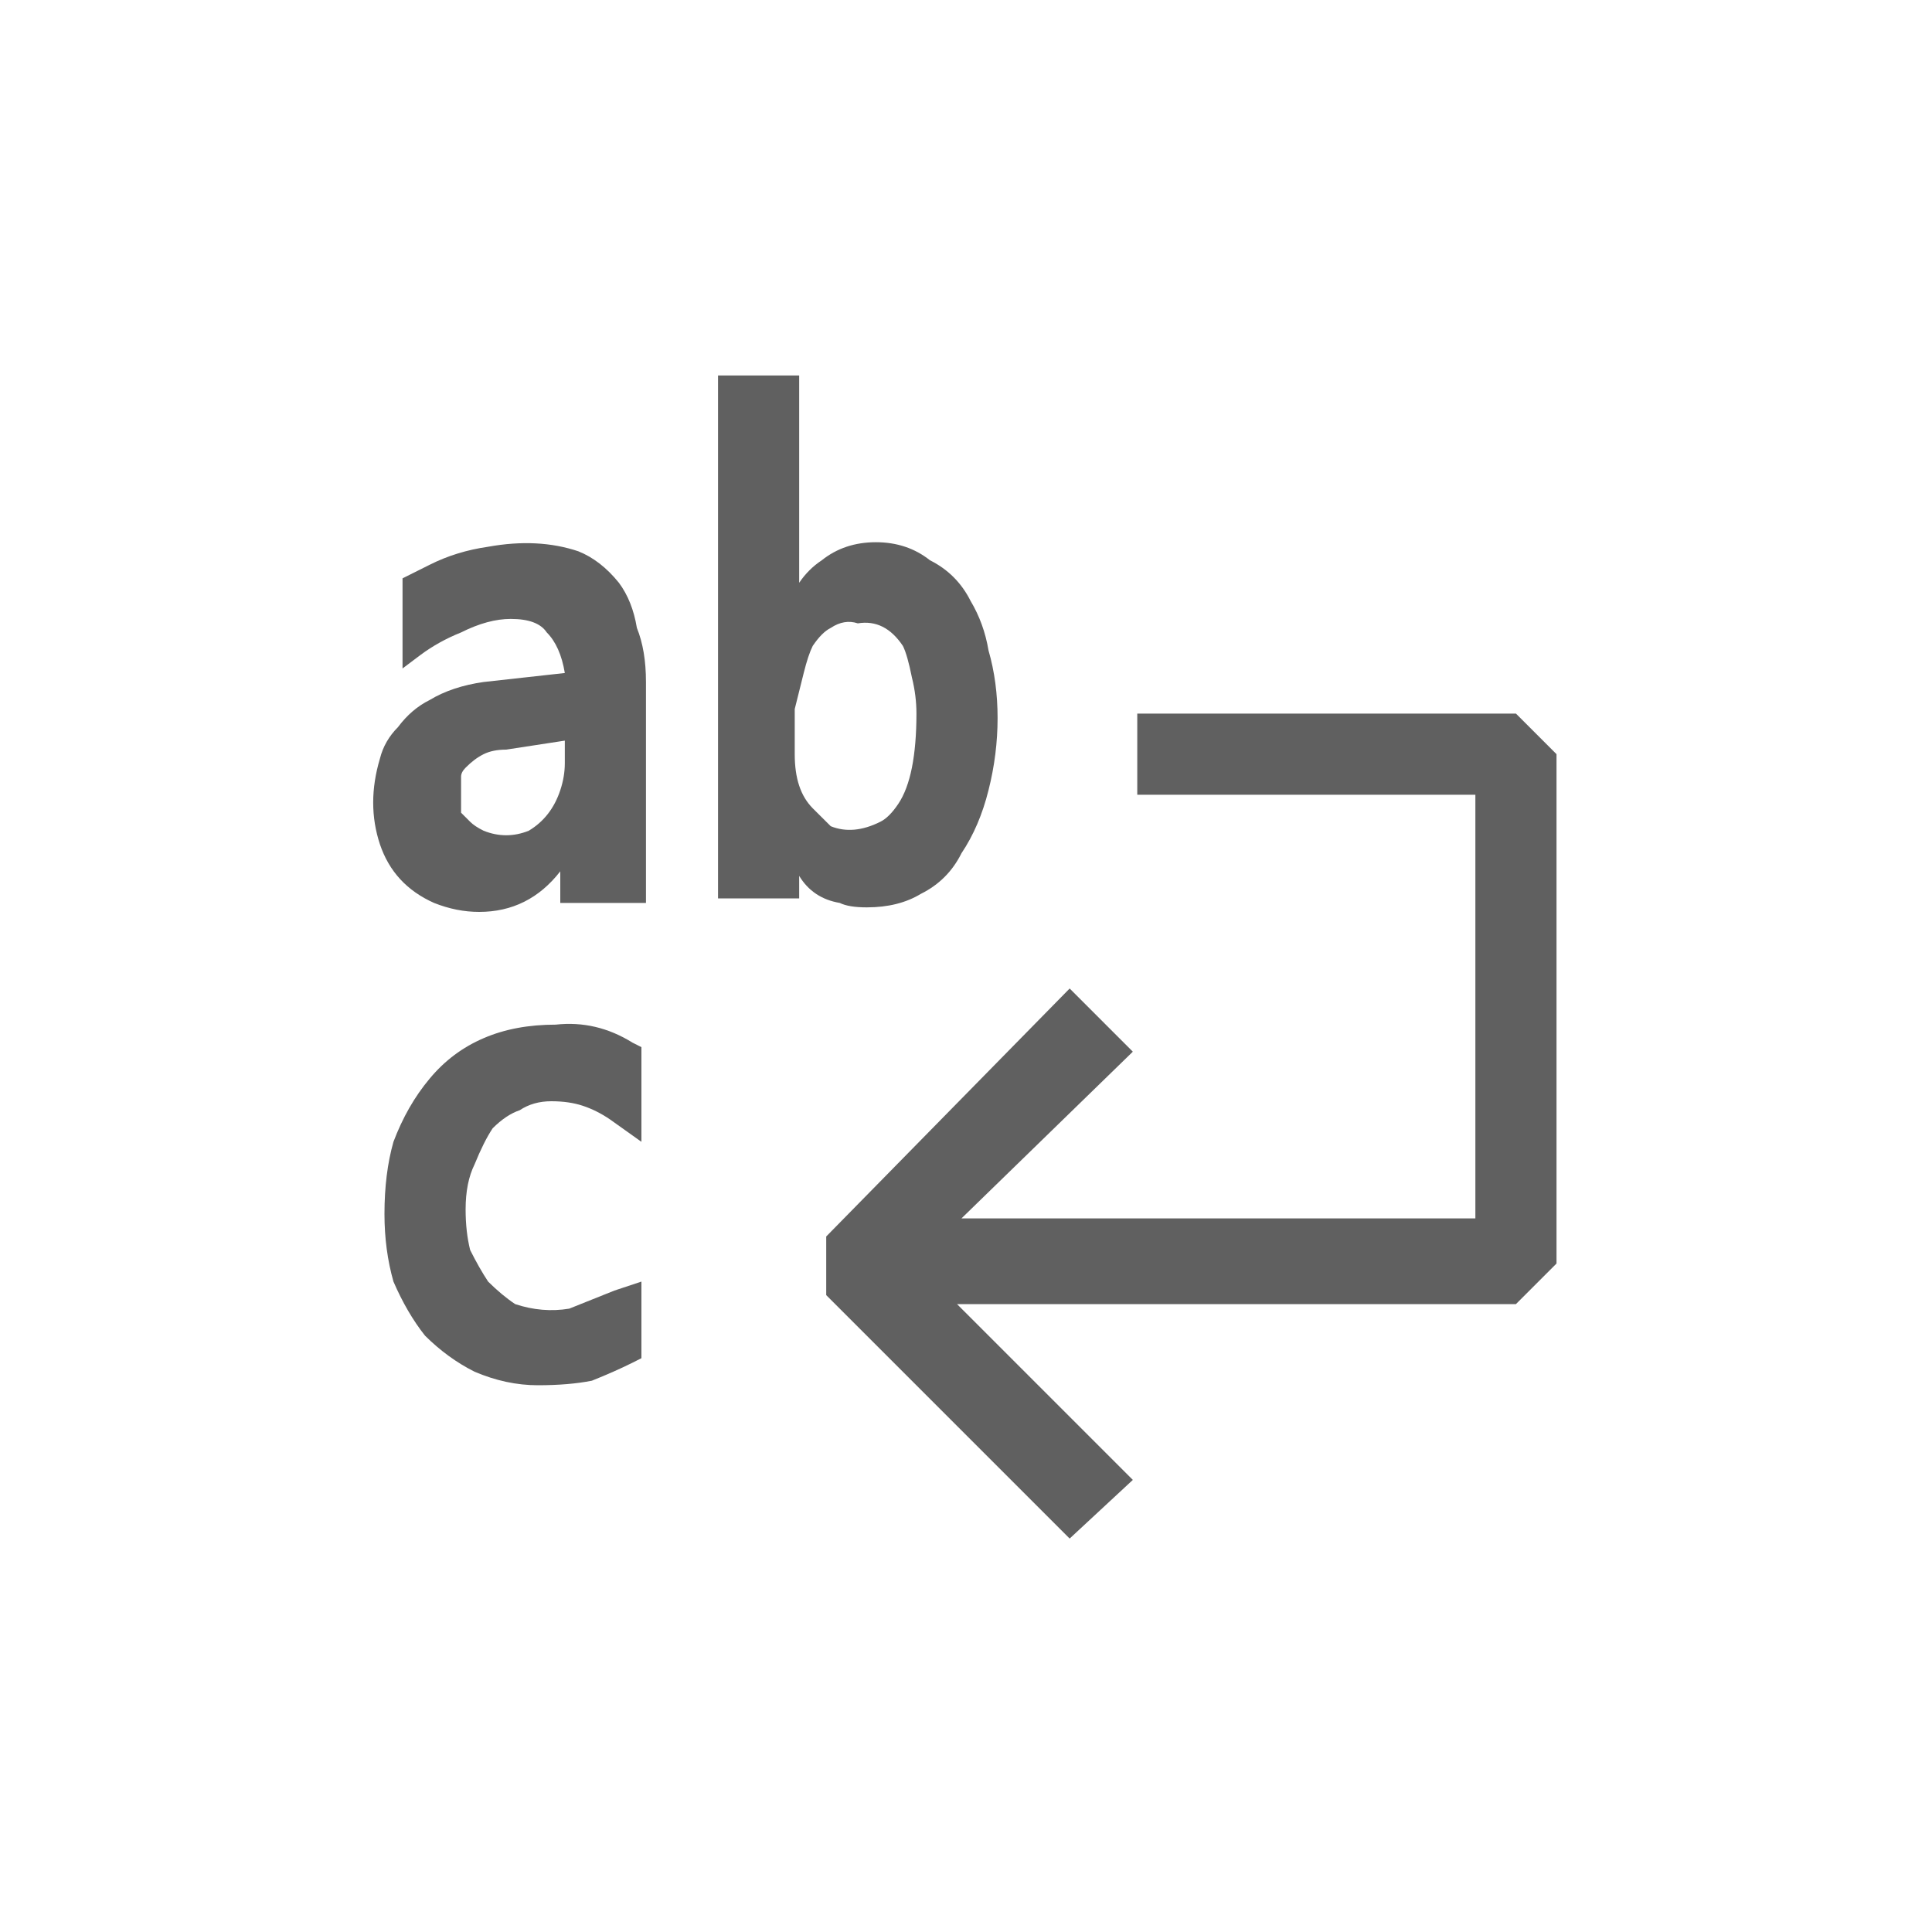
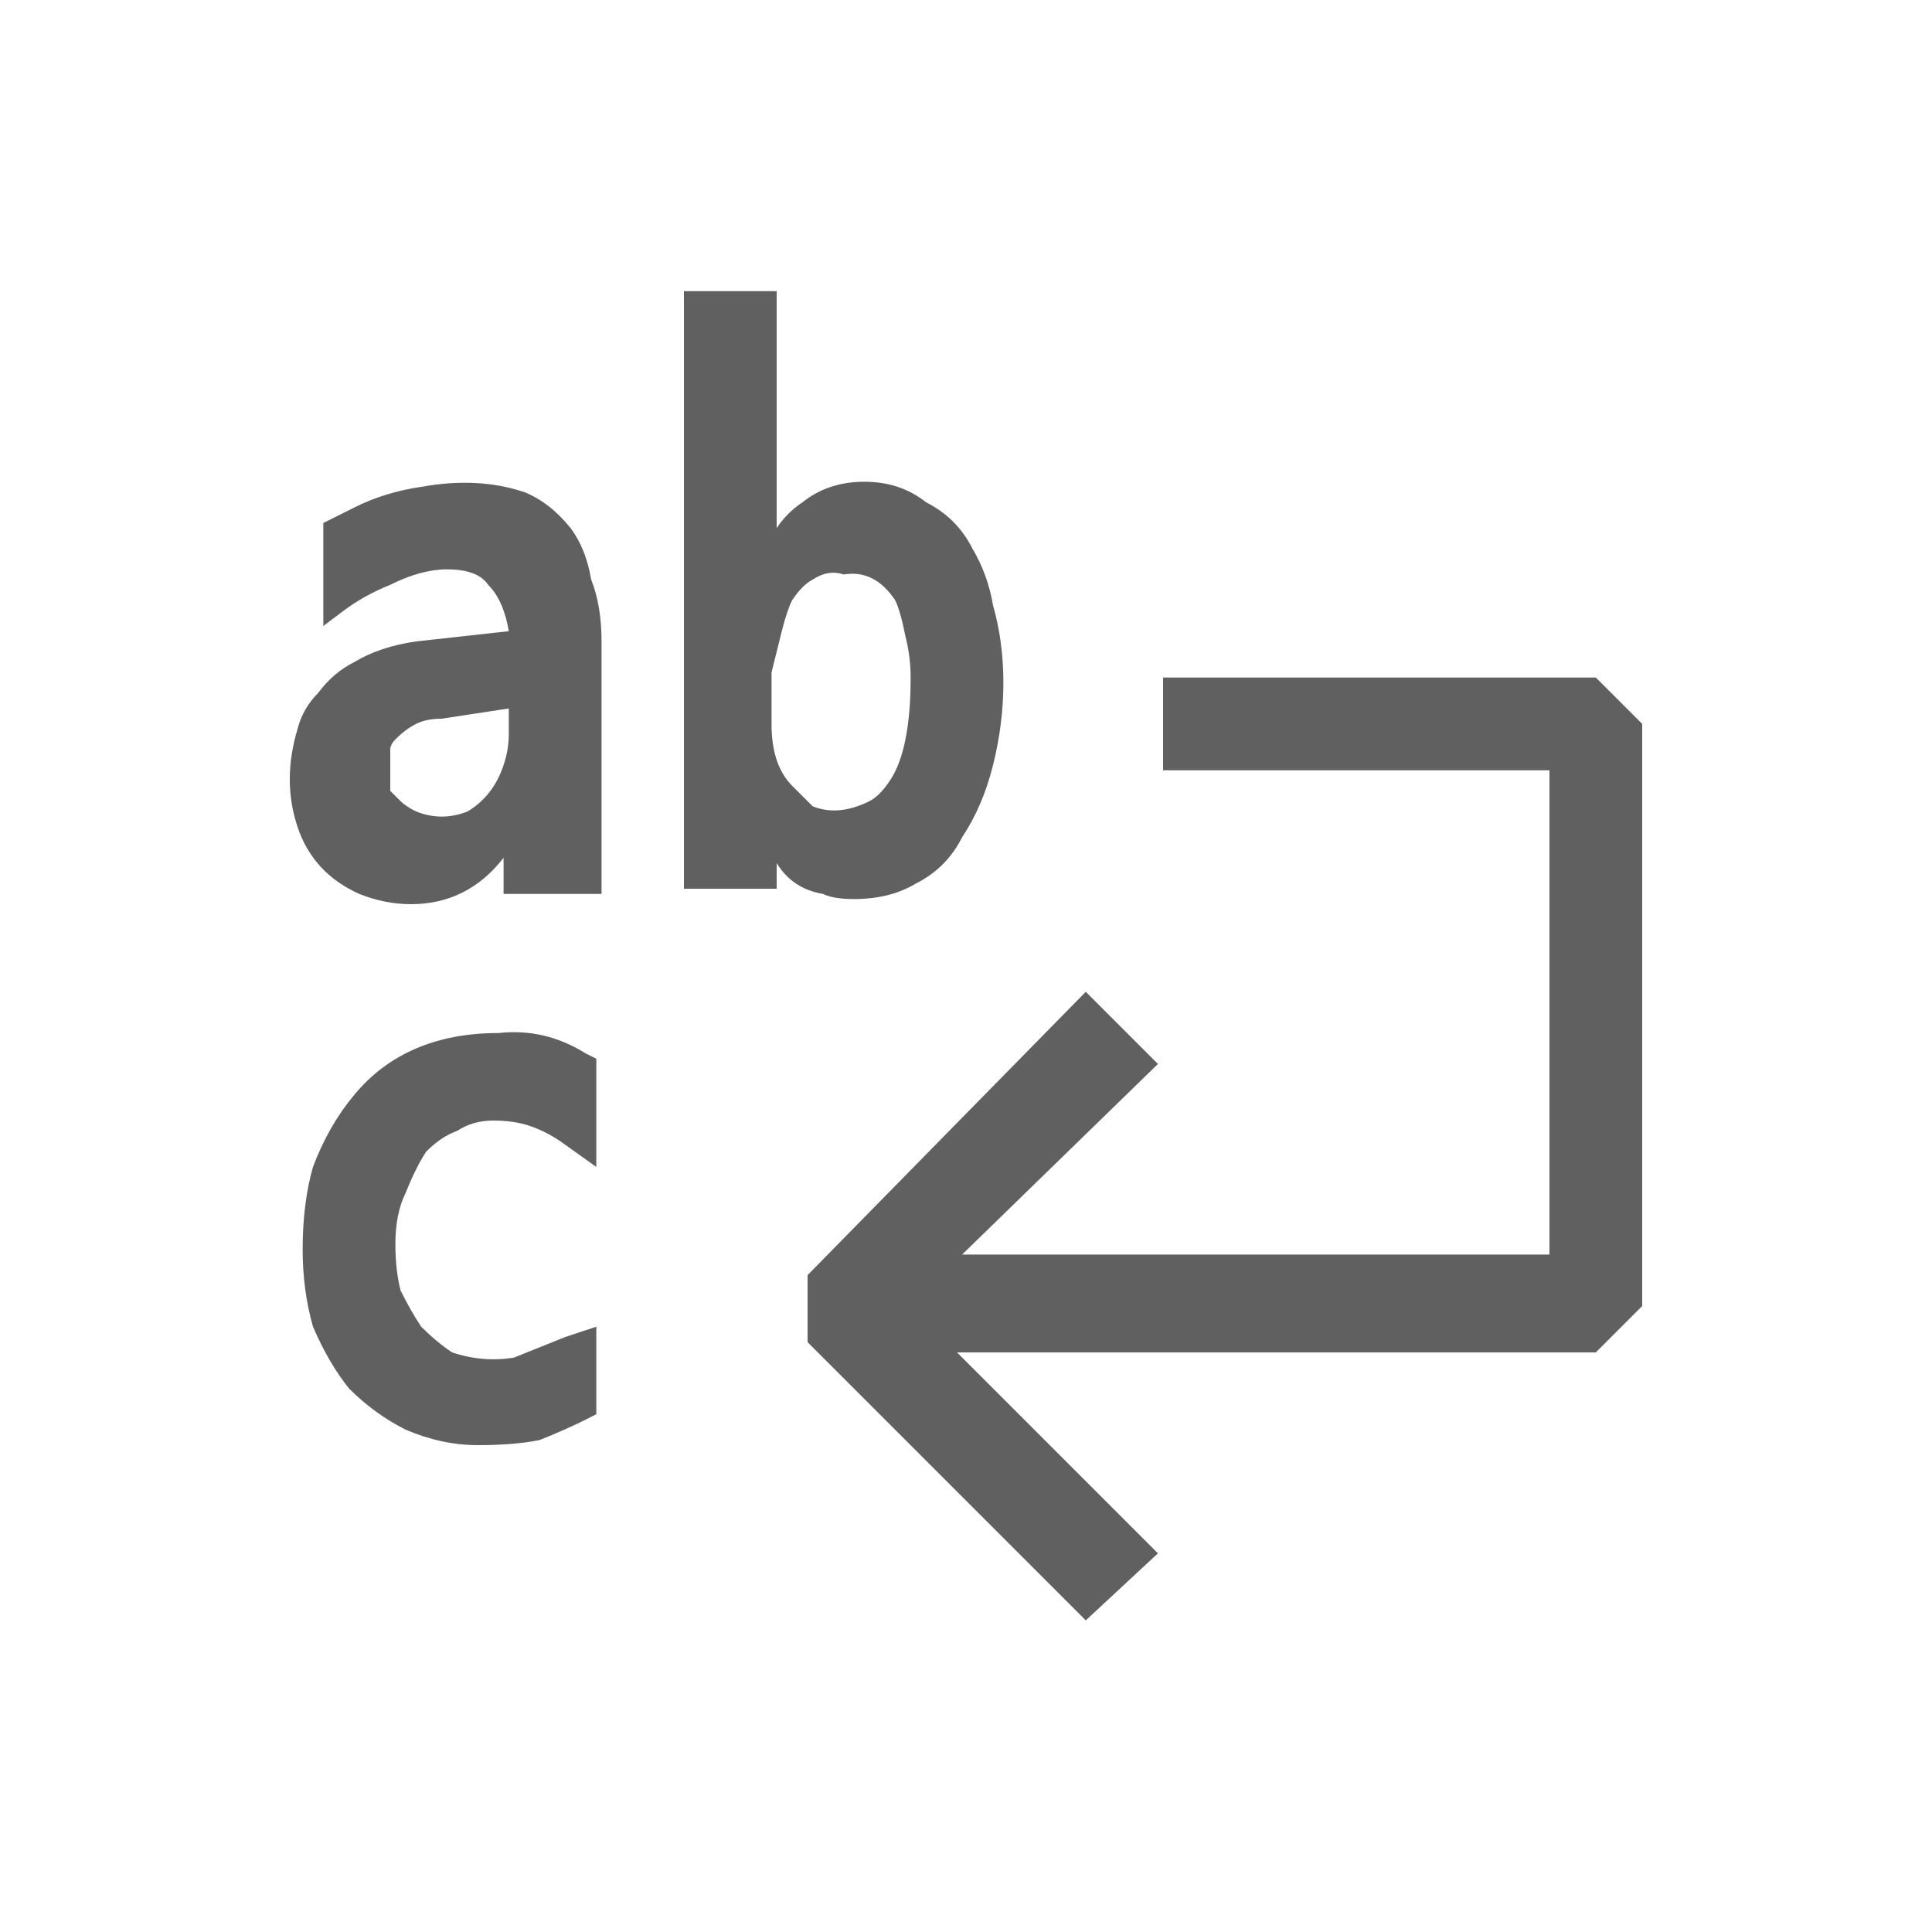
<svg xmlns="http://www.w3.org/2000/svg" width="20" height="20" viewBox="0 0 20 20" fill="none">
-   <path d="M6.407 6.033C6.5 6.158 6.562 6.313 6.593 6.5C6.656 6.656 6.687 6.842 6.687 7.06V9.347H5.8V9.02C5.582 9.3 5.302 9.44 4.96 9.44C4.804 9.44 4.649 9.409 4.493 9.347C4.213 9.222 4.027 9.02 3.933 8.74C3.84 8.46 3.84 8.164 3.933 7.853C3.964 7.729 4.027 7.62 4.12 7.527C4.213 7.402 4.322 7.309 4.447 7.247C4.602 7.153 4.789 7.091 5.007 7.06L5.847 6.967C5.816 6.78 5.753 6.64 5.66 6.547C5.598 6.453 5.473 6.407 5.287 6.407C5.131 6.407 4.96 6.453 4.773 6.547C4.618 6.609 4.478 6.687 4.353 6.78L4.167 6.92V5.987L4.447 5.847C4.633 5.753 4.836 5.691 5.053 5.66C5.396 5.598 5.707 5.613 5.987 5.707C6.142 5.769 6.282 5.878 6.407 6.033ZM5.847 7.667L5.24 7.76C5.147 7.76 5.069 7.776 5.007 7.807C4.944 7.838 4.882 7.884 4.82 7.947C4.789 7.978 4.773 8.009 4.773 8.04V8.227C4.773 8.289 4.773 8.351 4.773 8.413C4.804 8.444 4.836 8.476 4.867 8.507C4.898 8.538 4.944 8.569 5.007 8.6C5.162 8.662 5.318 8.662 5.473 8.6C5.629 8.507 5.738 8.367 5.8 8.18C5.831 8.087 5.847 7.993 5.847 7.9V7.667ZM10.233 6.733C10.296 6.951 10.327 7.184 10.327 7.433C10.327 7.682 10.296 7.931 10.233 8.18C10.171 8.429 10.078 8.647 9.953 8.833C9.86 9.02 9.72 9.16 9.533 9.253C9.378 9.347 9.191 9.393 8.973 9.393C8.849 9.393 8.756 9.378 8.693 9.347C8.507 9.316 8.367 9.222 8.273 9.067V9.3H7.433V3.887H8.273V6.033C8.336 5.94 8.413 5.862 8.507 5.8C8.662 5.676 8.849 5.613 9.067 5.613C9.284 5.613 9.471 5.676 9.627 5.8C9.813 5.893 9.953 6.033 10.047 6.22C10.14 6.376 10.202 6.547 10.233 6.733ZM9.487 7.387C9.487 7.262 9.471 7.138 9.44 7.013C9.409 6.858 9.378 6.749 9.347 6.687C9.222 6.5 9.067 6.422 8.88 6.453C8.787 6.422 8.693 6.438 8.6 6.5C8.538 6.531 8.476 6.593 8.413 6.687C8.382 6.749 8.351 6.842 8.32 6.967C8.289 7.091 8.258 7.216 8.227 7.34V7.807C8.227 7.931 8.242 8.04 8.273 8.133C8.304 8.227 8.351 8.304 8.413 8.367C8.476 8.429 8.538 8.491 8.6 8.553C8.756 8.616 8.927 8.6 9.113 8.507C9.176 8.476 9.238 8.413 9.3 8.32C9.362 8.227 9.409 8.102 9.44 7.947C9.471 7.791 9.487 7.604 9.487 7.387ZM5.1 11.68C5.038 11.773 4.976 11.898 4.913 12.053C4.851 12.178 4.82 12.333 4.82 12.52C4.82 12.676 4.836 12.816 4.867 12.94C4.929 13.064 4.991 13.173 5.053 13.267C5.147 13.36 5.24 13.438 5.333 13.5C5.52 13.562 5.707 13.578 5.893 13.547L6.36 13.36L6.64 13.267V14.06L6.547 14.107C6.422 14.169 6.282 14.231 6.127 14.293C5.971 14.324 5.784 14.34 5.567 14.34C5.349 14.34 5.131 14.293 4.913 14.2C4.727 14.107 4.556 13.982 4.4 13.827C4.276 13.671 4.167 13.484 4.073 13.267C4.011 13.049 3.98 12.816 3.98 12.567C3.98 12.287 4.011 12.038 4.073 11.82C4.167 11.571 4.291 11.353 4.447 11.167C4.602 10.98 4.789 10.84 5.007 10.747C5.224 10.653 5.473 10.607 5.753 10.607C6.033 10.576 6.298 10.638 6.547 10.793L6.64 10.84V11.82L6.313 11.587C6.22 11.524 6.127 11.478 6.033 11.447C5.94 11.416 5.831 11.4 5.707 11.4C5.582 11.4 5.473 11.431 5.38 11.493C5.287 11.524 5.193 11.587 5.1 11.68ZM15.273 8.227V12.613H9.953L11.727 10.887L11.073 10.233L8.553 12.8V13.407L11.073 15.927L11.727 15.32L9.907 13.5H15.693L16.113 13.08V7.807L15.693 7.387H11.773V8.227H15.273Z" fill="#606060" />
+   <path d="M5.907 5.467C6.013 5.609 6.084 5.787 6.12 6C6.191 6.178 6.227 6.391 6.227 6.64V9.254H5.213V8.88C4.964 9.2 4.644 9.36 4.253 9.36C4.076 9.36 3.898 9.325 3.72 9.254C3.4 9.111 3.187 8.88 3.08 8.56C2.973 8.24 2.973 7.903 3.08 7.547C3.116 7.405 3.187 7.28 3.293 7.174C3.4 7.031 3.524 6.925 3.667 6.854C3.844 6.747 4.058 6.676 4.307 6.64L5.267 6.534C5.231 6.32 5.16 6.16 5.053 6.054C4.982 5.947 4.84 5.894 4.627 5.894C4.449 5.894 4.253 5.947 4.04 6.054C3.862 6.125 3.702 6.214 3.56 6.32L3.347 6.48V5.414L3.667 5.254C3.88 5.147 4.111 5.076 4.36 5.04C4.751 4.969 5.107 4.987 5.427 5.094C5.604 5.165 5.764 5.289 5.907 5.467ZM5.267 7.334L4.573 7.44C4.467 7.44 4.378 7.458 4.307 7.494C4.236 7.529 4.164 7.583 4.093 7.654C4.058 7.689 4.04 7.725 4.04 7.76V7.974C4.04 8.045 4.04 8.116 4.04 8.187C4.076 8.223 4.111 8.258 4.147 8.294C4.182 8.329 4.236 8.365 4.307 8.4C4.484 8.471 4.662 8.471 4.84 8.4C5.018 8.294 5.142 8.134 5.213 7.92C5.249 7.814 5.267 7.707 5.267 7.6V7.334ZM10.28 6.267C10.351 6.516 10.387 6.783 10.387 7.067C10.387 7.351 10.351 7.636 10.28 7.92C10.209 8.205 10.102 8.454 9.96 8.667C9.853 8.88 9.693 9.04 9.48 9.147C9.302 9.254 9.089 9.307 8.84 9.307C8.698 9.307 8.591 9.289 8.52 9.254C8.307 9.218 8.147 9.111 8.04 8.934V9.2H7.08V3.014H8.04V5.467C8.111 5.36 8.2 5.271 8.307 5.2C8.484 5.058 8.698 4.987 8.947 4.987C9.196 4.987 9.409 5.058 9.587 5.2C9.8 5.307 9.96 5.467 10.067 5.68C10.173 5.858 10.244 6.054 10.28 6.267ZM9.427 7.014C9.427 6.871 9.409 6.729 9.373 6.587C9.338 6.409 9.302 6.285 9.267 6.214C9.124 6 8.947 5.911 8.733 5.947C8.627 5.911 8.52 5.929 8.413 6C8.342 6.036 8.271 6.107 8.2 6.214C8.164 6.285 8.129 6.391 8.093 6.534C8.058 6.676 8.022 6.818 7.987 6.96V7.494C7.987 7.636 8.004 7.76 8.04 7.867C8.076 7.974 8.129 8.063 8.2 8.134C8.271 8.205 8.342 8.276 8.413 8.347C8.591 8.418 8.787 8.4 9 8.294C9.071 8.258 9.142 8.187 9.213 8.08C9.284 7.974 9.338 7.831 9.373 7.654C9.409 7.476 9.427 7.263 9.427 7.014ZM4.413 11.92C4.342 12.027 4.271 12.169 4.2 12.347C4.129 12.489 4.093 12.667 4.093 12.88C4.093 13.058 4.111 13.218 4.147 13.36C4.218 13.503 4.289 13.627 4.36 13.734C4.467 13.84 4.573 13.929 4.68 14C4.893 14.071 5.107 14.089 5.32 14.054L5.853 13.84L6.173 13.734V14.64L6.067 14.694C5.924 14.765 5.764 14.836 5.587 14.907C5.409 14.943 5.196 14.96 4.947 14.96C4.698 14.96 4.449 14.907 4.2 14.8C3.987 14.694 3.791 14.551 3.613 14.374C3.471 14.196 3.347 13.983 3.24 13.734C3.169 13.485 3.133 13.218 3.133 12.934C3.133 12.614 3.169 12.329 3.24 12.08C3.347 11.796 3.489 11.547 3.667 11.334C3.844 11.12 4.058 10.96 4.307 10.854C4.556 10.747 4.84 10.694 5.16 10.694C5.48 10.658 5.782 10.729 6.067 10.907L6.173 10.96V12.08L5.8 11.814C5.693 11.743 5.587 11.689 5.48 11.654C5.373 11.618 5.249 11.6 5.107 11.6C4.964 11.6 4.84 11.636 4.733 11.707C4.627 11.743 4.52 11.814 4.413 11.92ZM16.04 7.974V12.987H9.96L11.987 11.014L11.24 10.267L8.36 13.2V13.894L11.24 16.774L11.987 16.08L9.907 14H16.52L17 13.52V7.494L16.52 7.014H12.04V7.974H16.04Z" fill="#606060" />
</svg>
